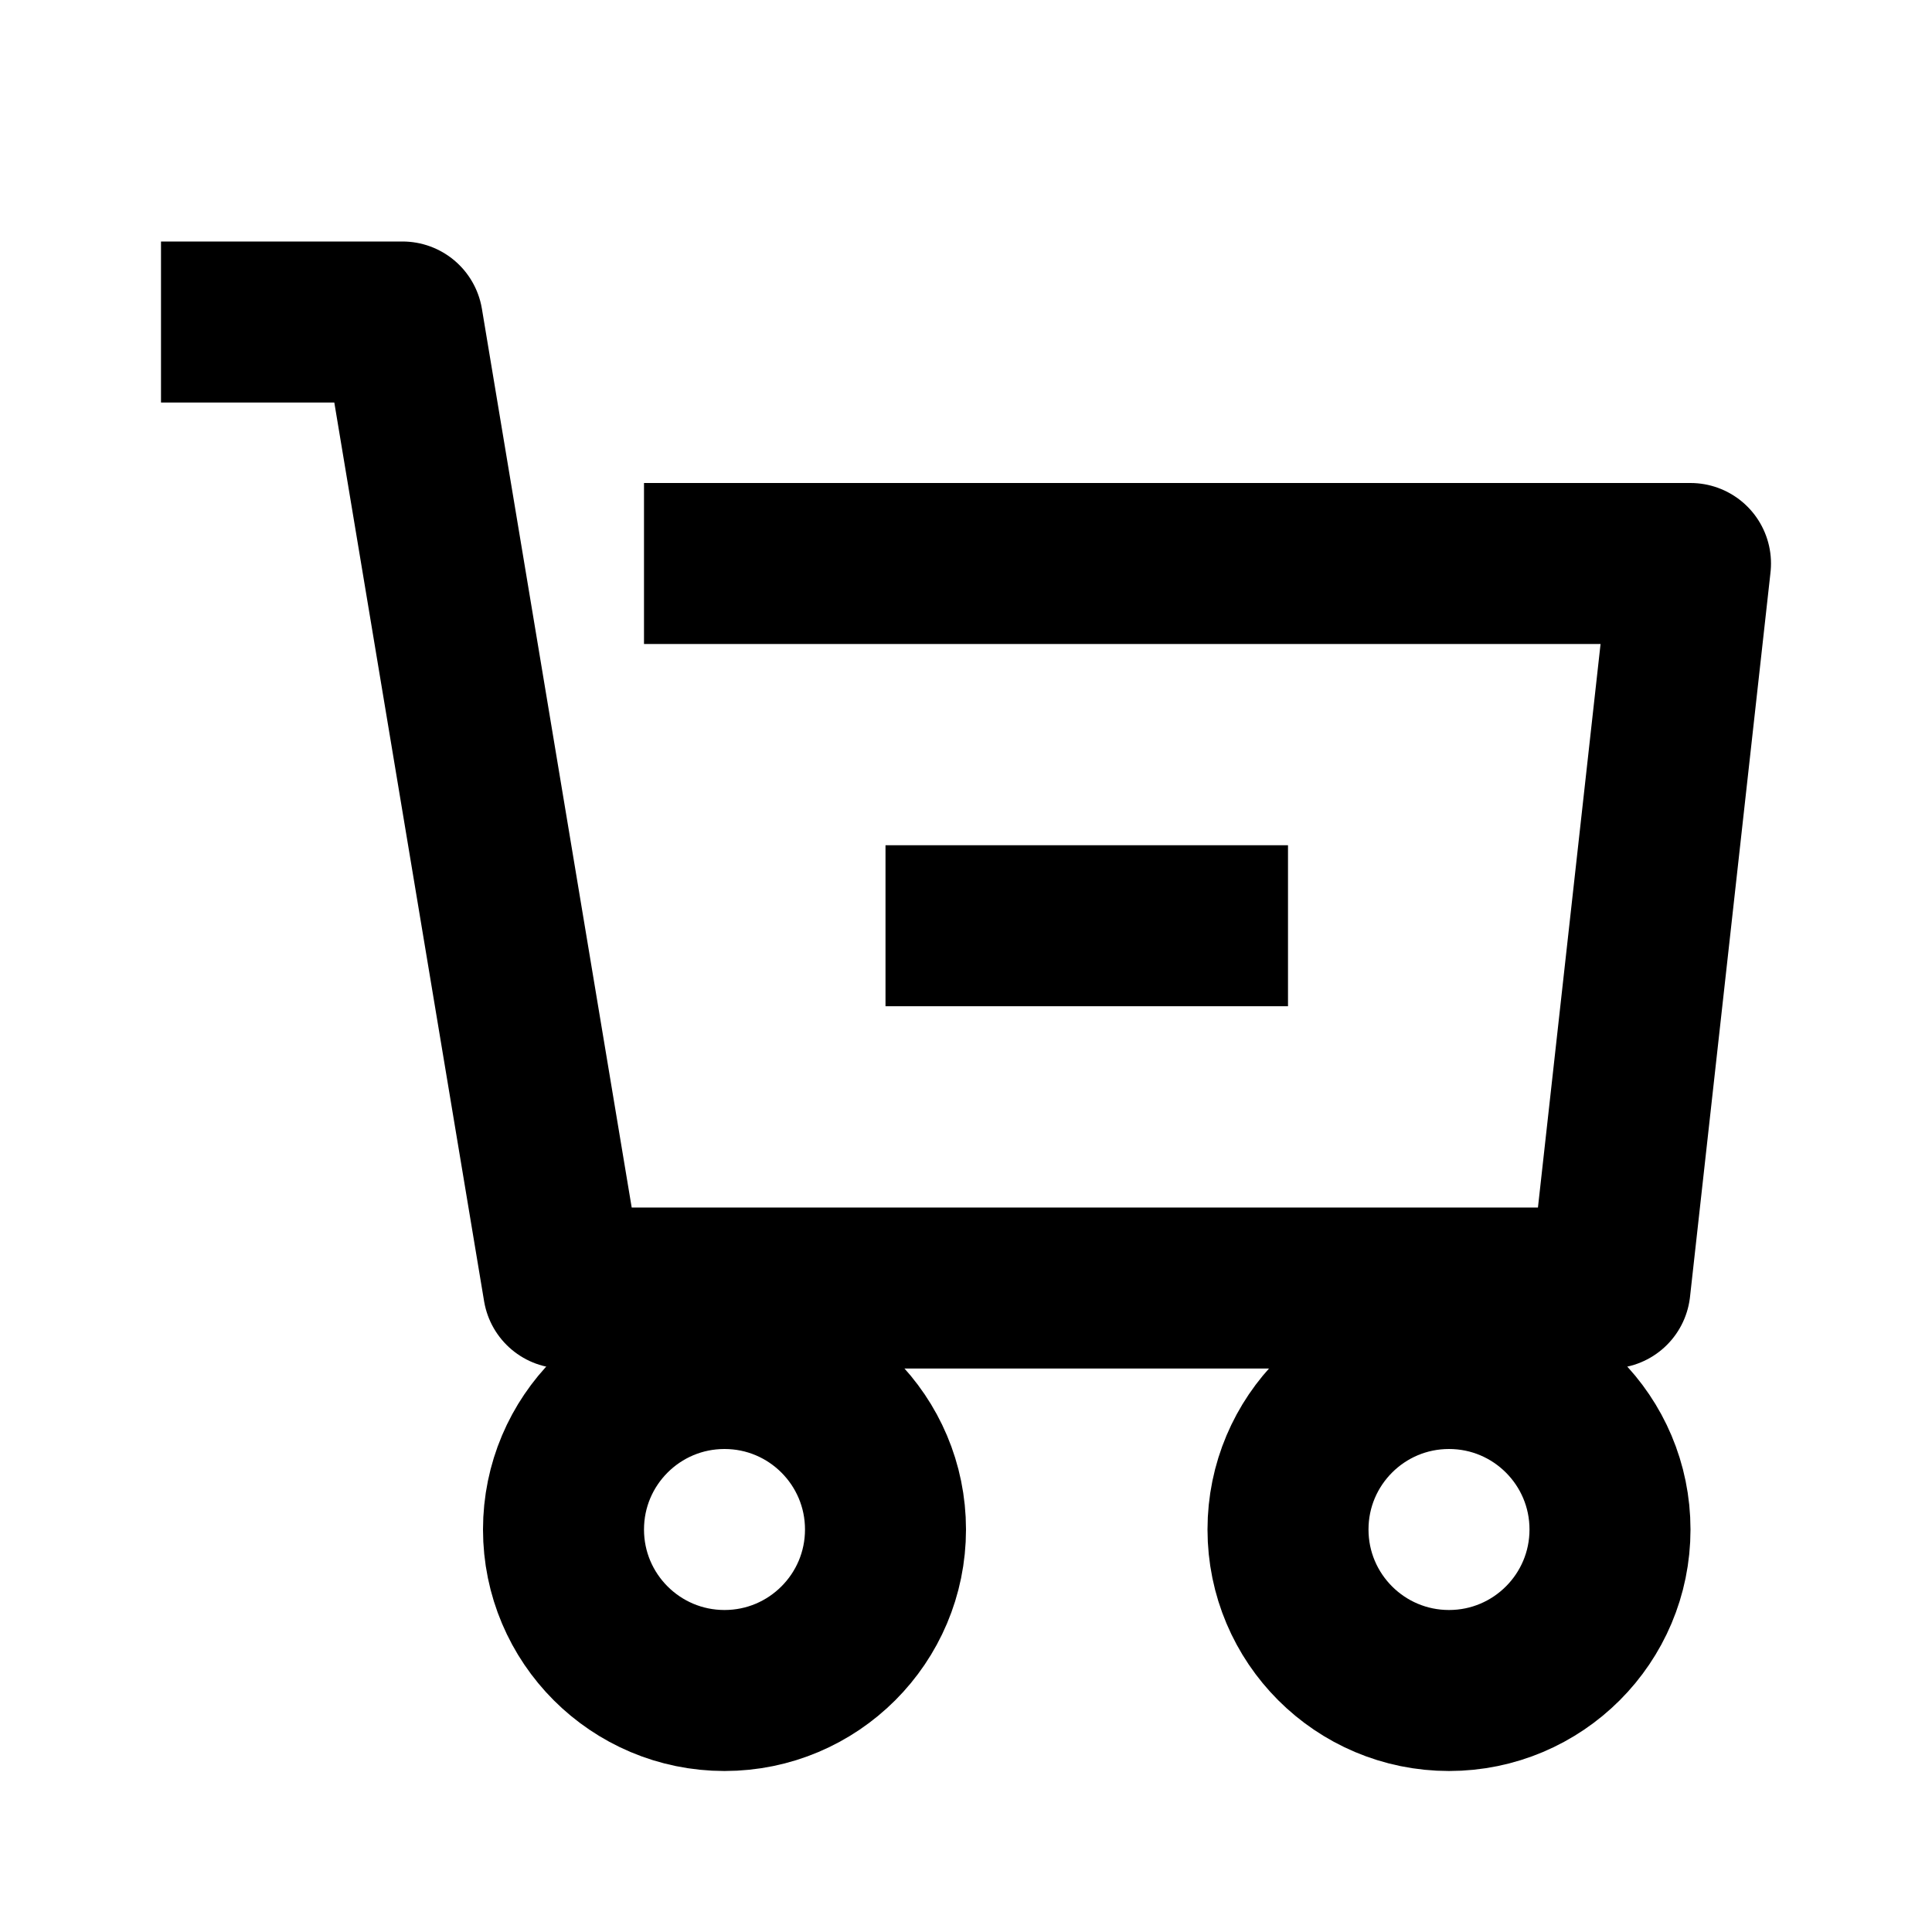
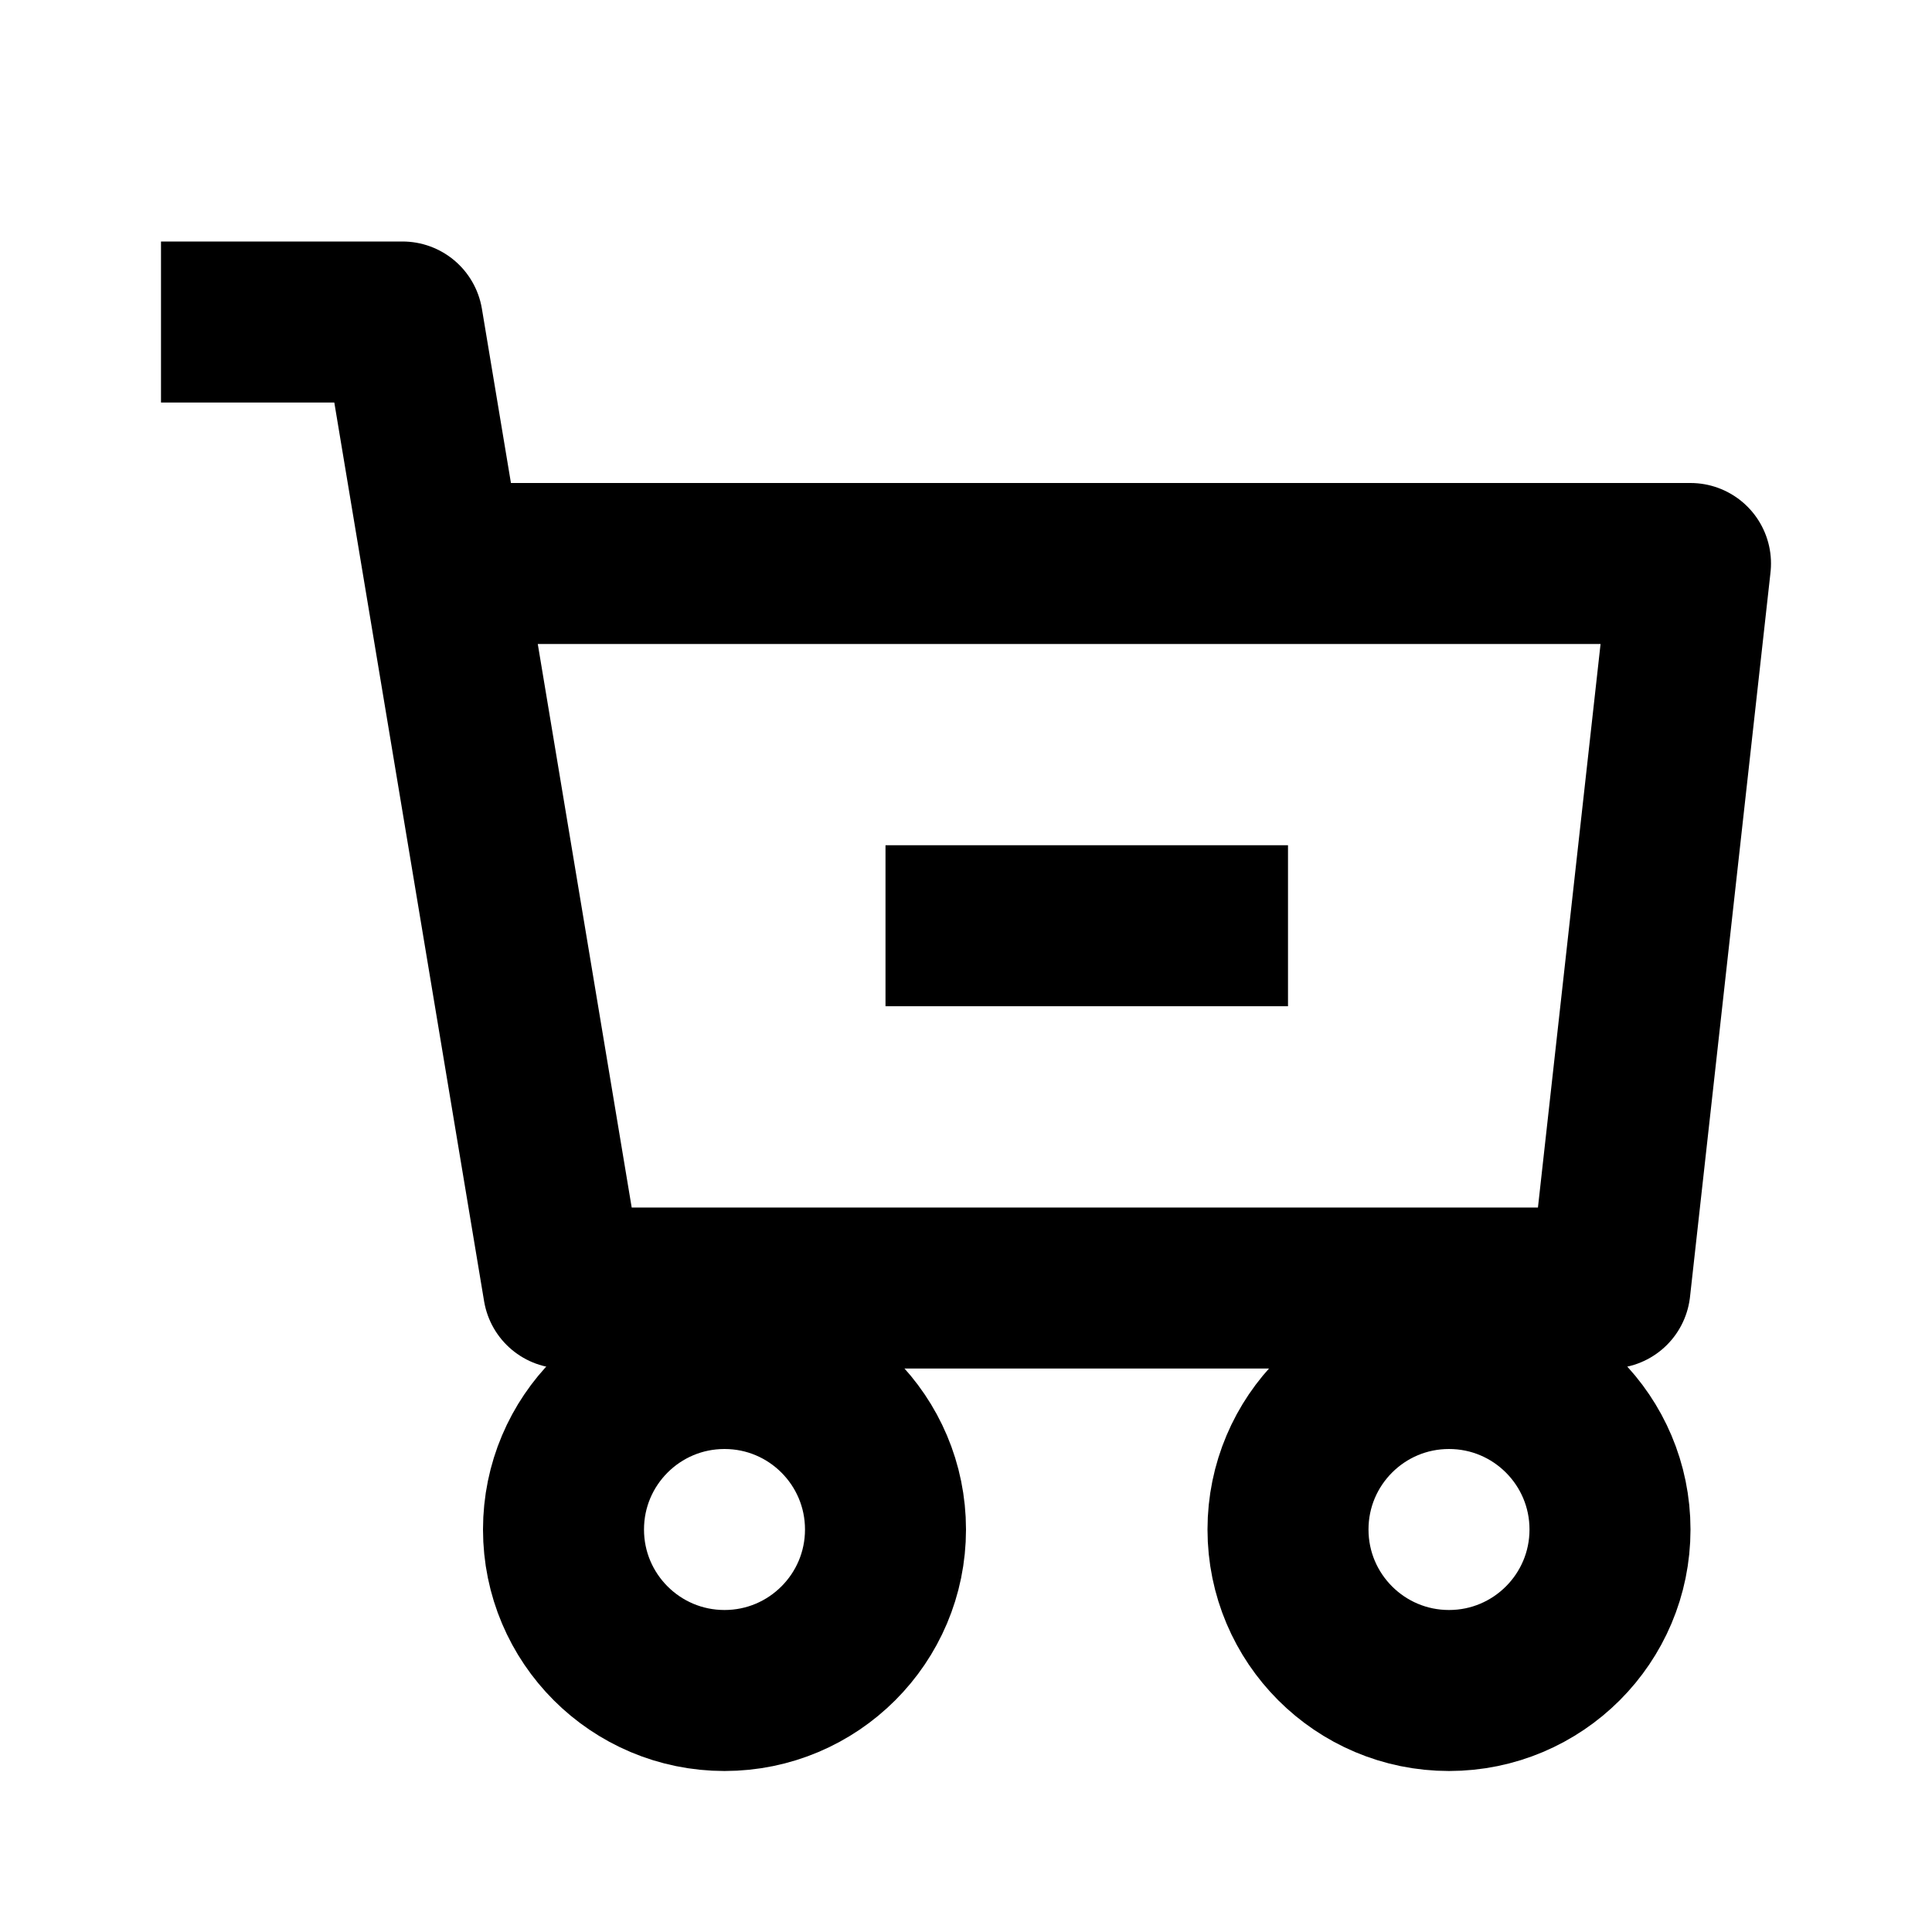
<svg xmlns="http://www.w3.org/2000/svg" height="24" width="24" viewBox="0 0 24 24" fill="none" stroke="currentColor" stroke-width="2" stroke-linejoin="round">
-   <path d="M 2 4L 5 4L 7 16L 20 16L 21 7L 8 7M 11 11.5L 16 11.5" />
+   <path d="M 2 4L 5 4L 7 16L 20 16L 21 7L 6 7M 11 11.5L 16 11.5" />
  <circle cx="9" cy="19" r="2" />
  <circle cx="18" cy="19" r="2" />
</svg>
